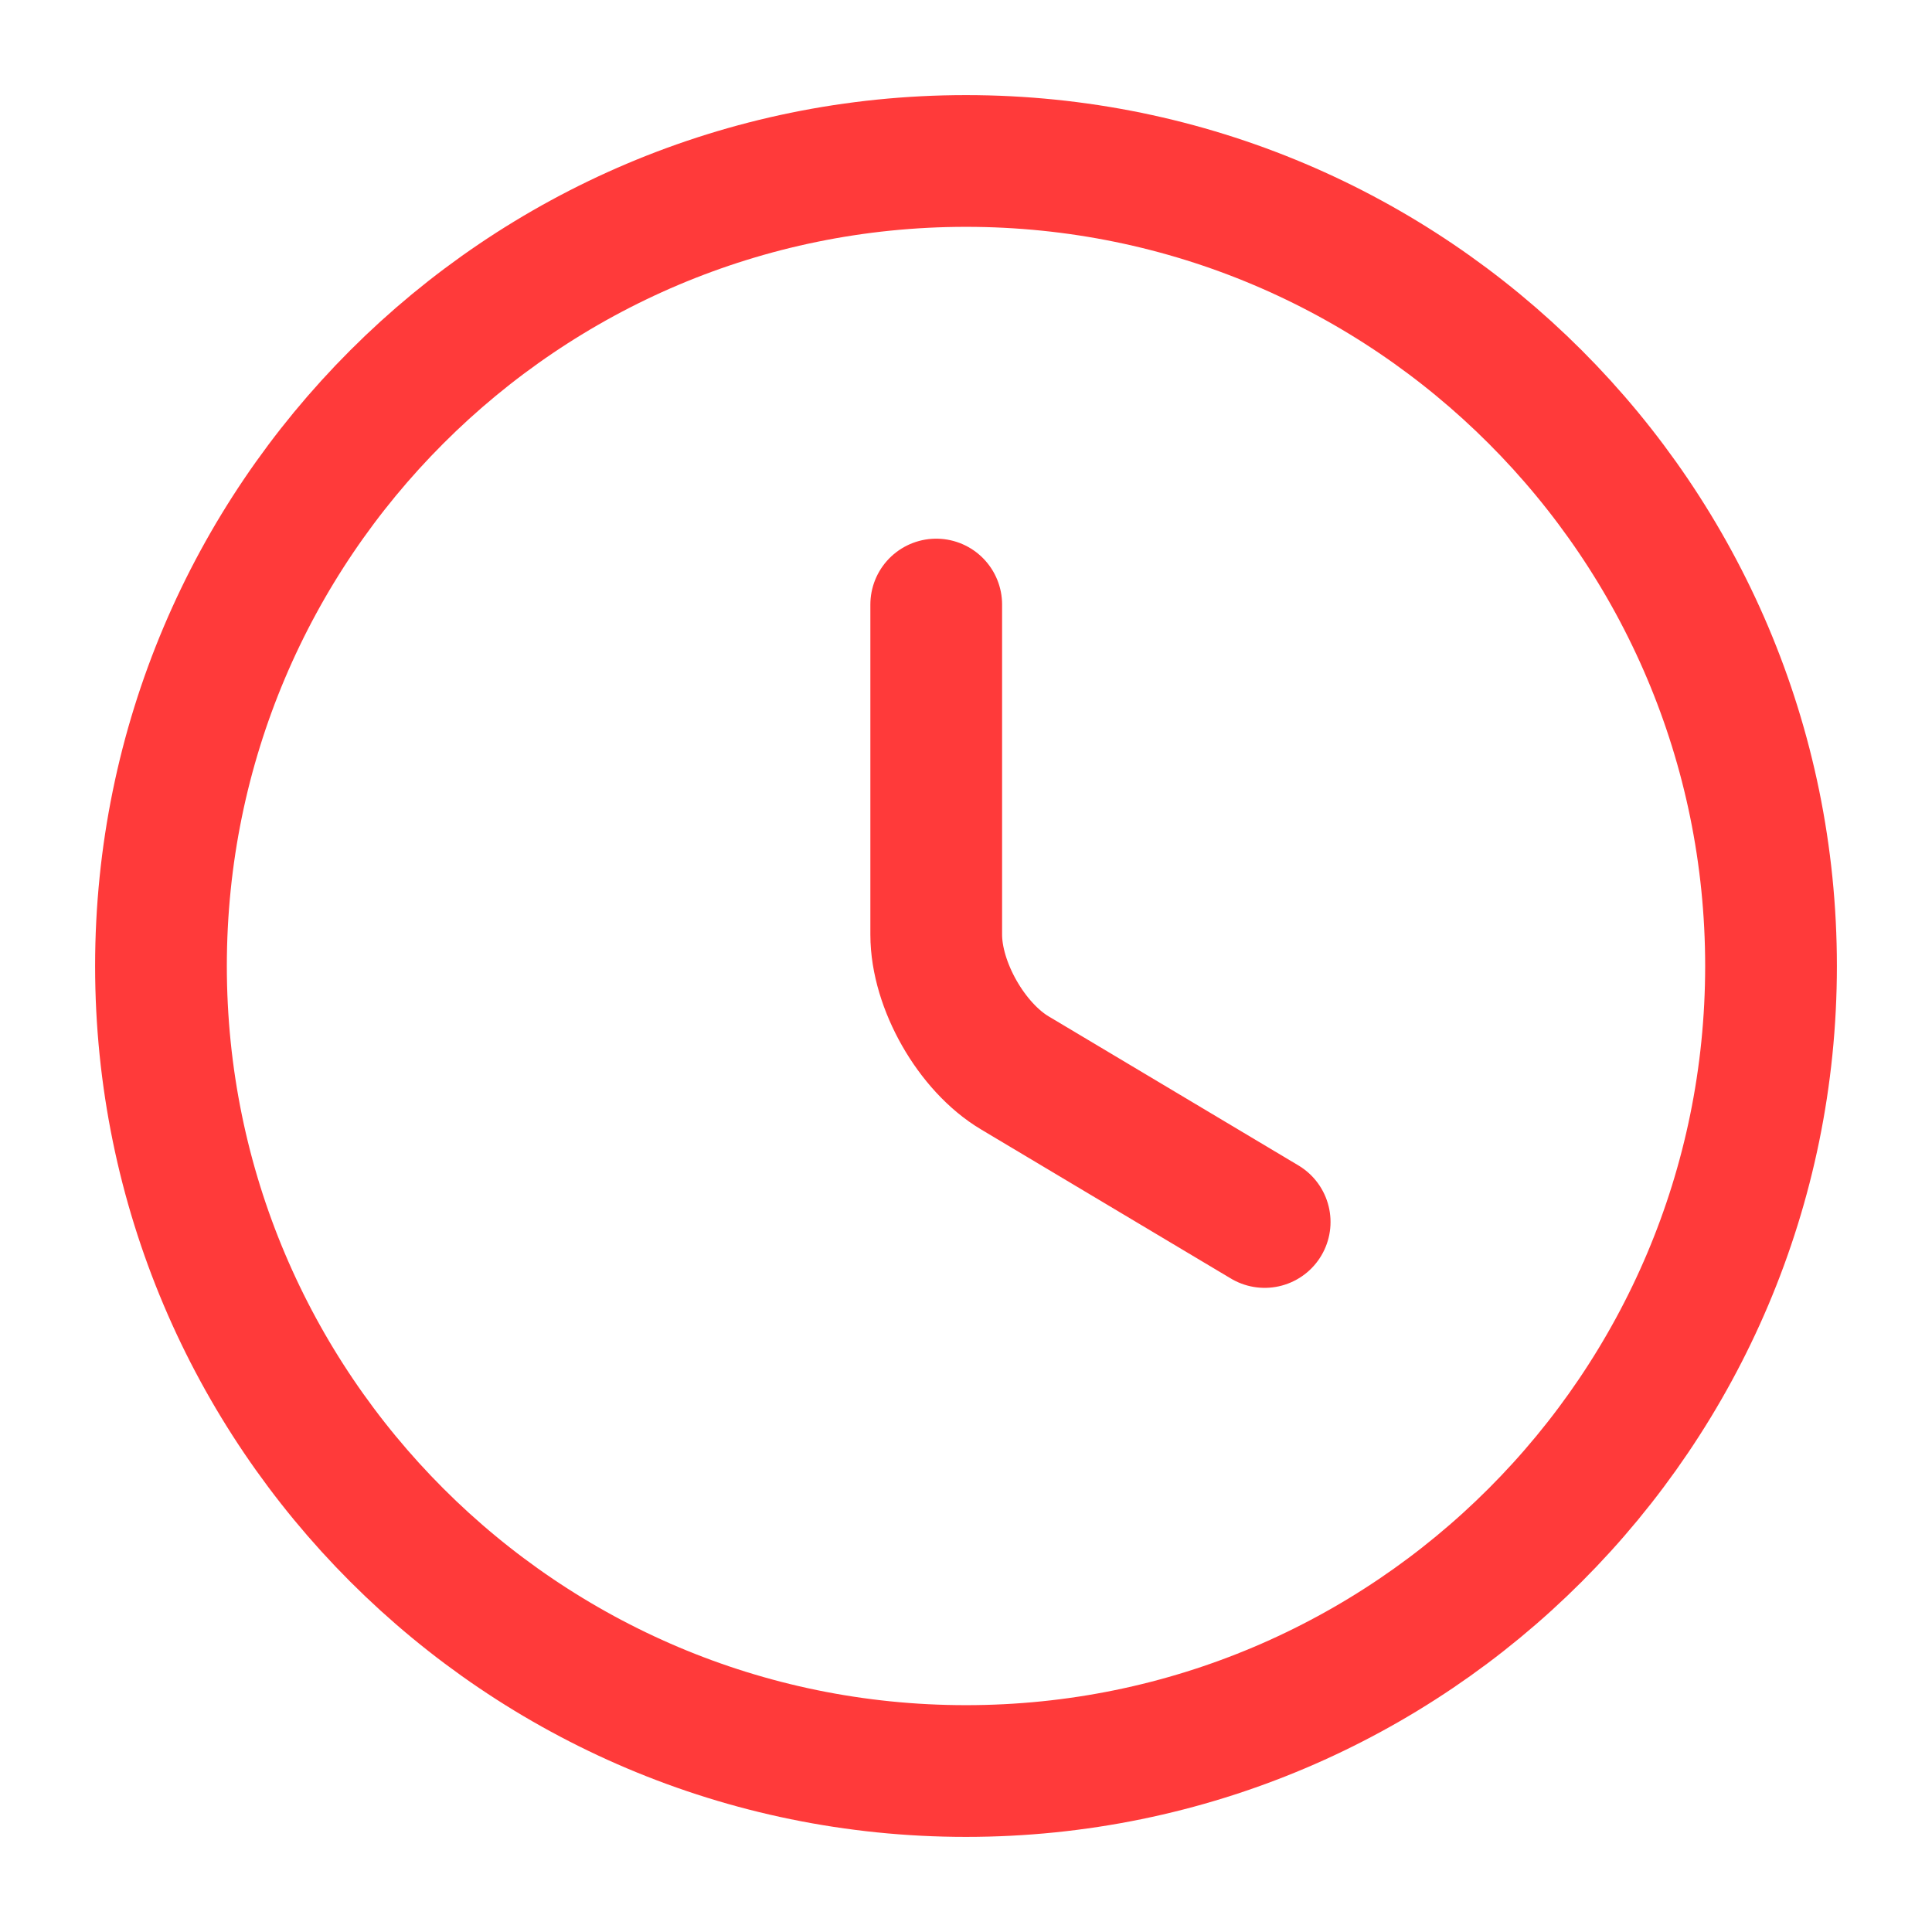
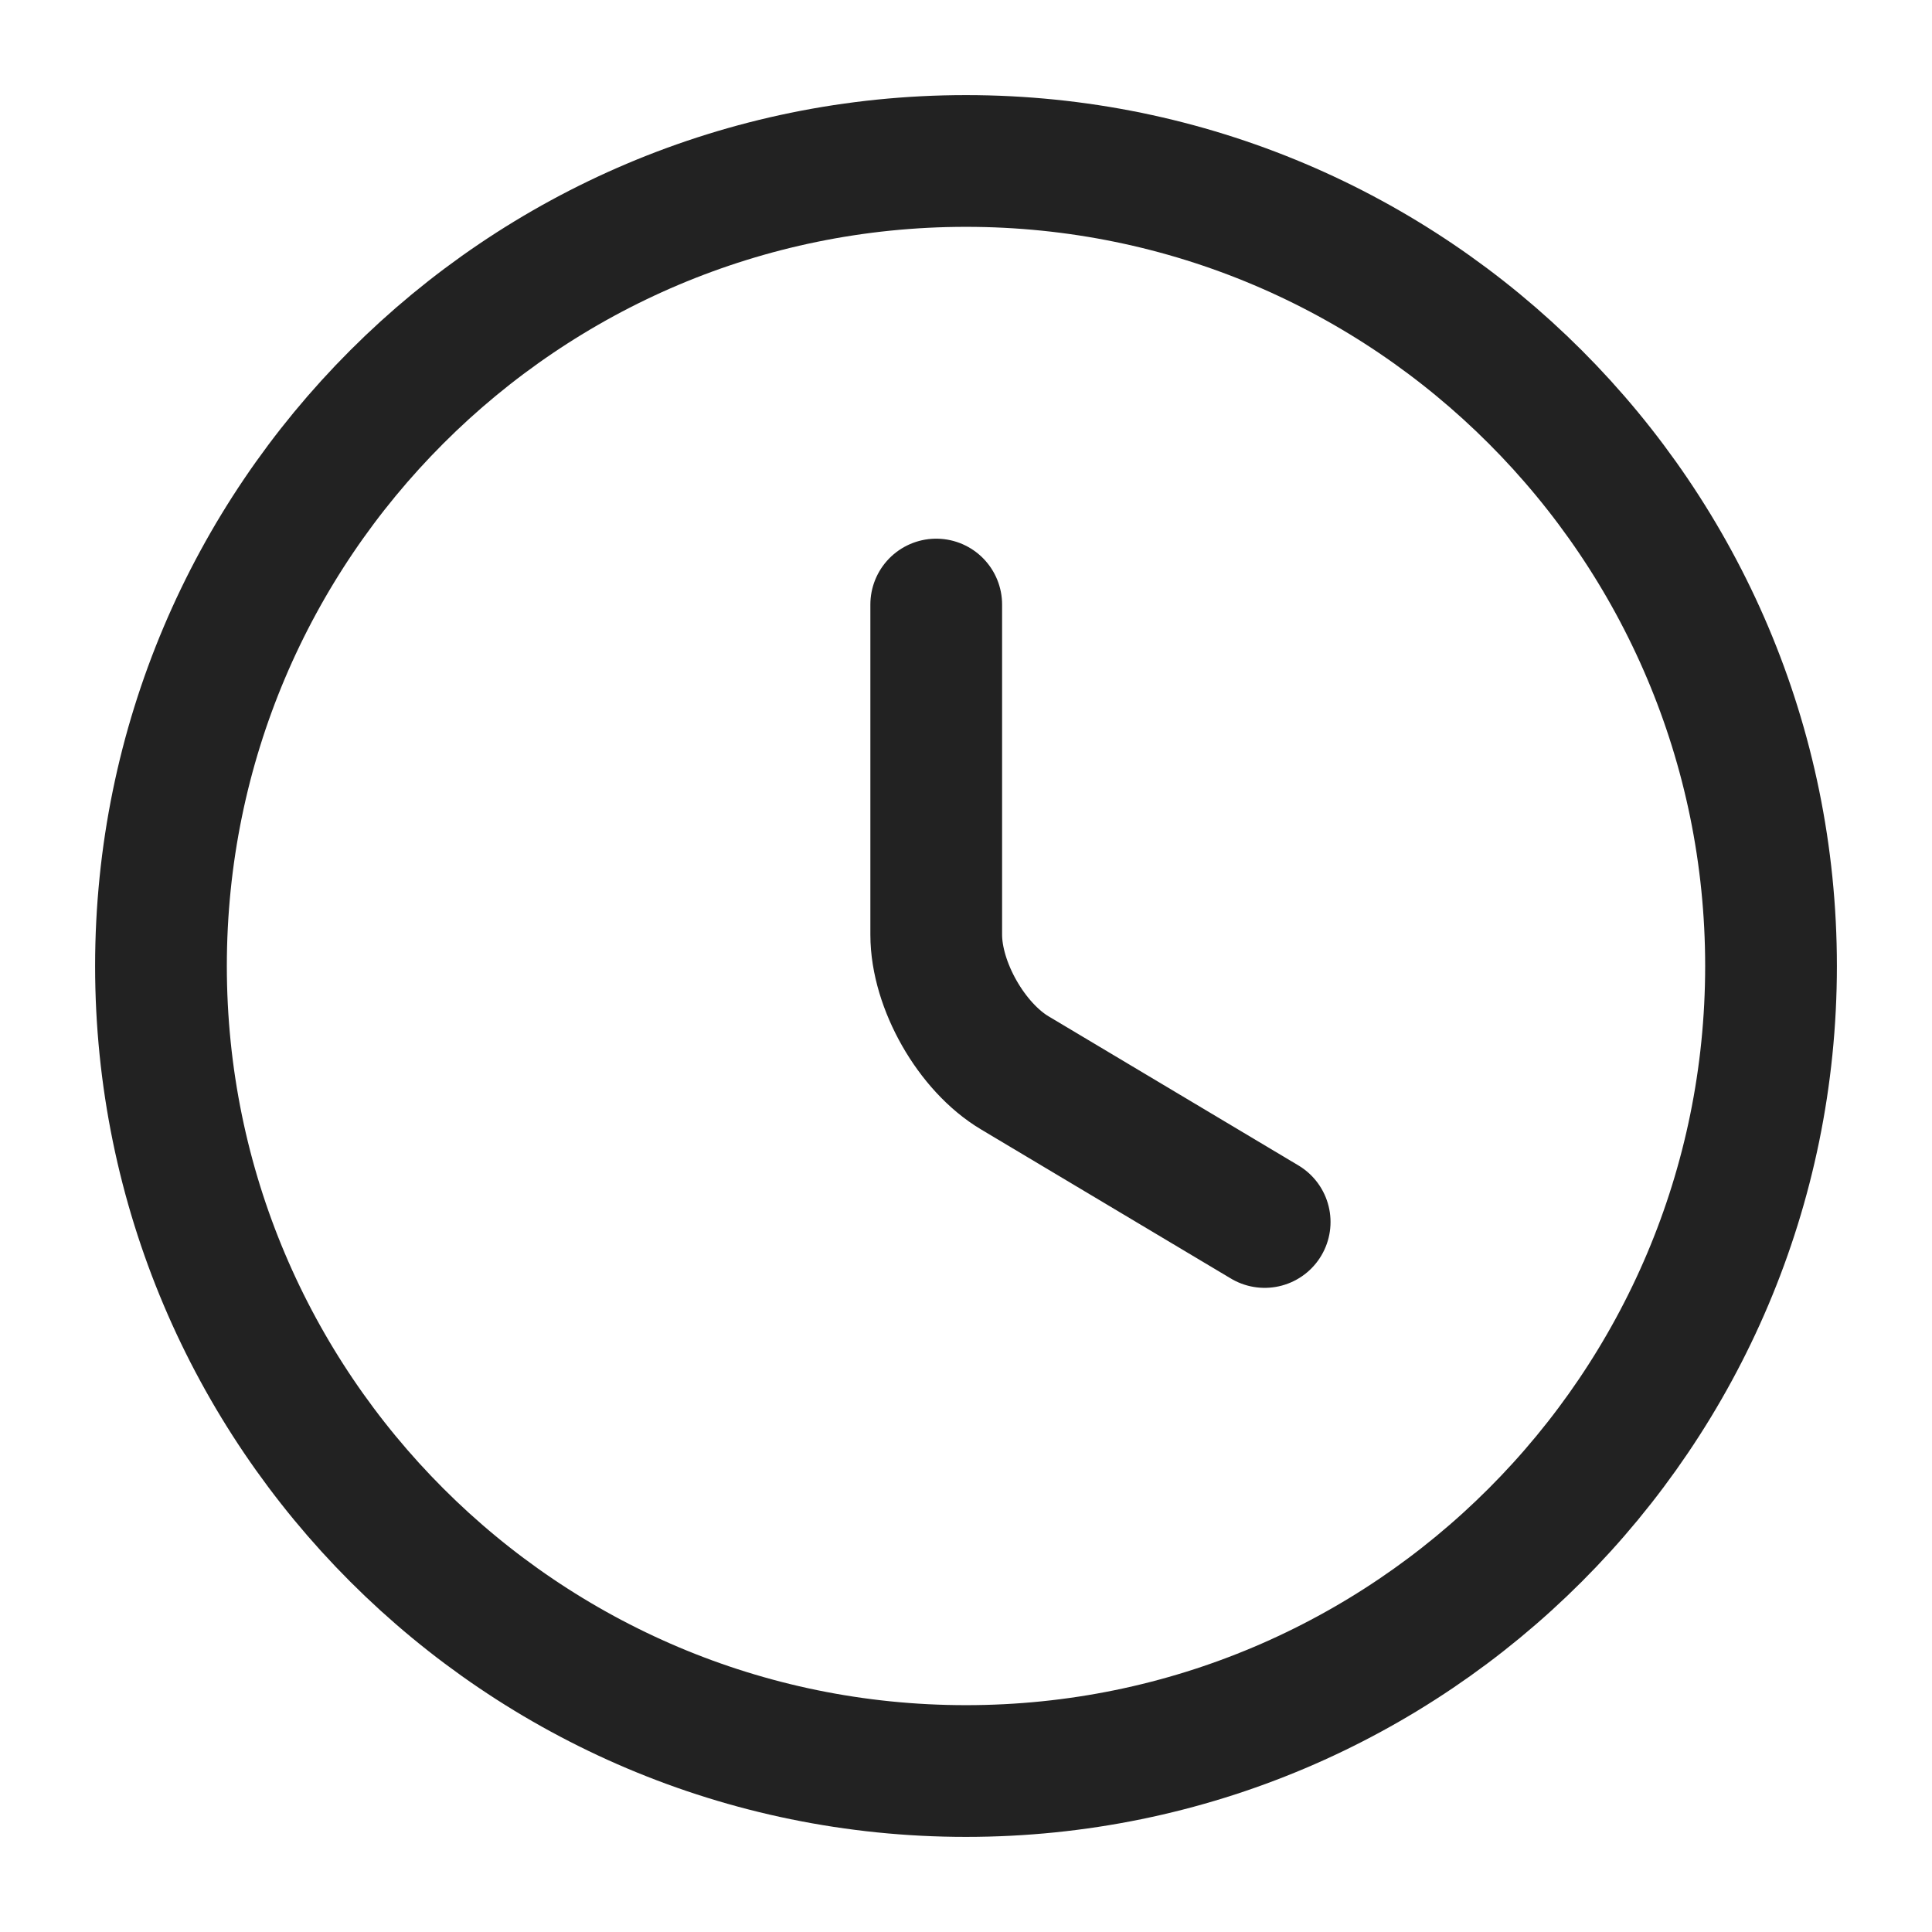
<svg xmlns="http://www.w3.org/2000/svg" width="22" height="22" viewBox="0 0 22 22" fill="none">
-   <path d="M20.167 11C20.167 16.06 16.06 20.167 11 20.167C5.94 20.167 1.833 16.06 1.833 11C1.833 5.94 5.94 1.833 11 1.833C16.06 1.833 20.167 5.94 20.167 11Z" stroke="#FF3A3A" stroke-width="1.5" stroke-linecap="round" stroke-linejoin="round" />
-   <path d="M14.401 13.915L11.559 12.219C11.064 11.926 10.661 11.22 10.661 10.643V6.884" stroke="#FF3A3A" stroke-width="1.5" stroke-linecap="round" stroke-linejoin="round" />
+   <path d="M20.167 11C20.167 16.06 16.06 20.167 11 20.167C5.94 20.167 1.833 16.06 1.833 11C1.833 5.94 5.94 1.833 11 1.833C16.06 1.833 20.167 5.94 20.167 11Z" stroke="#222222" stroke-width="1.5" stroke-linecap="round" stroke-linejoin="round" />
+   <path d="M14.401 13.915L11.559 12.219C11.064 11.926 10.661 11.22 10.661 10.643V6.884" stroke="#222222" stroke-width="1.5" stroke-linecap="round" stroke-linejoin="round" />
</svg>
